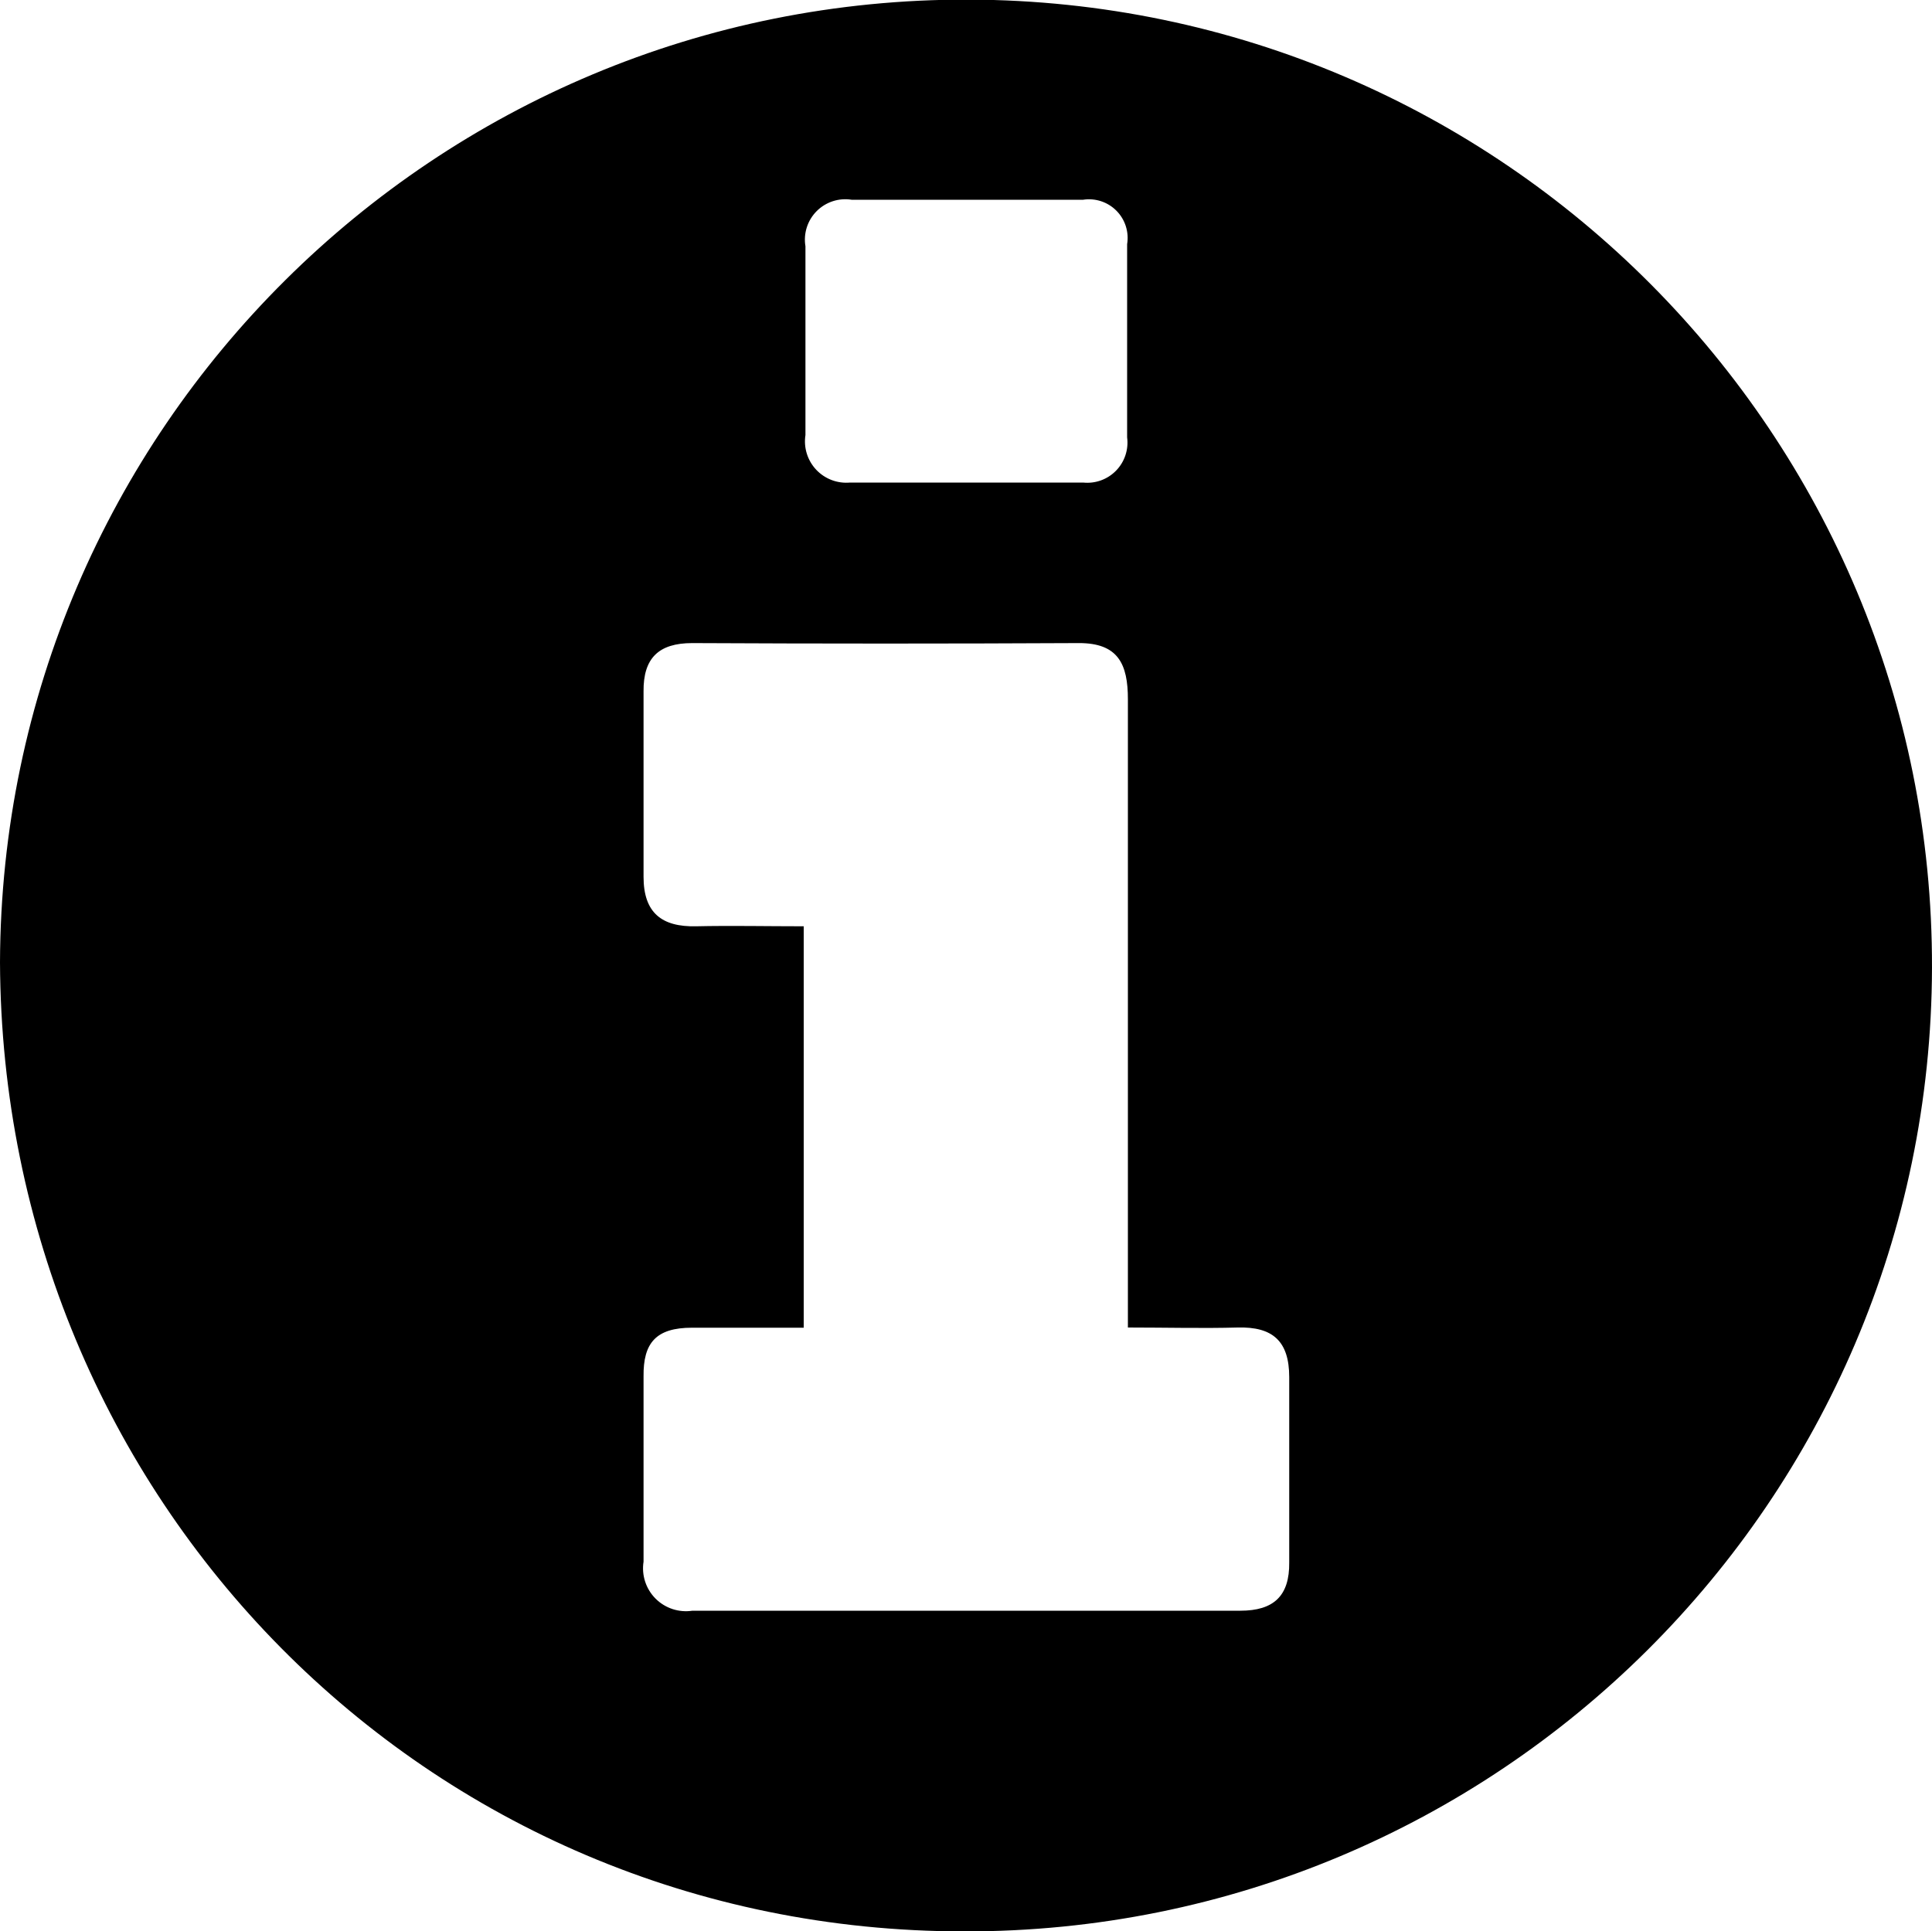
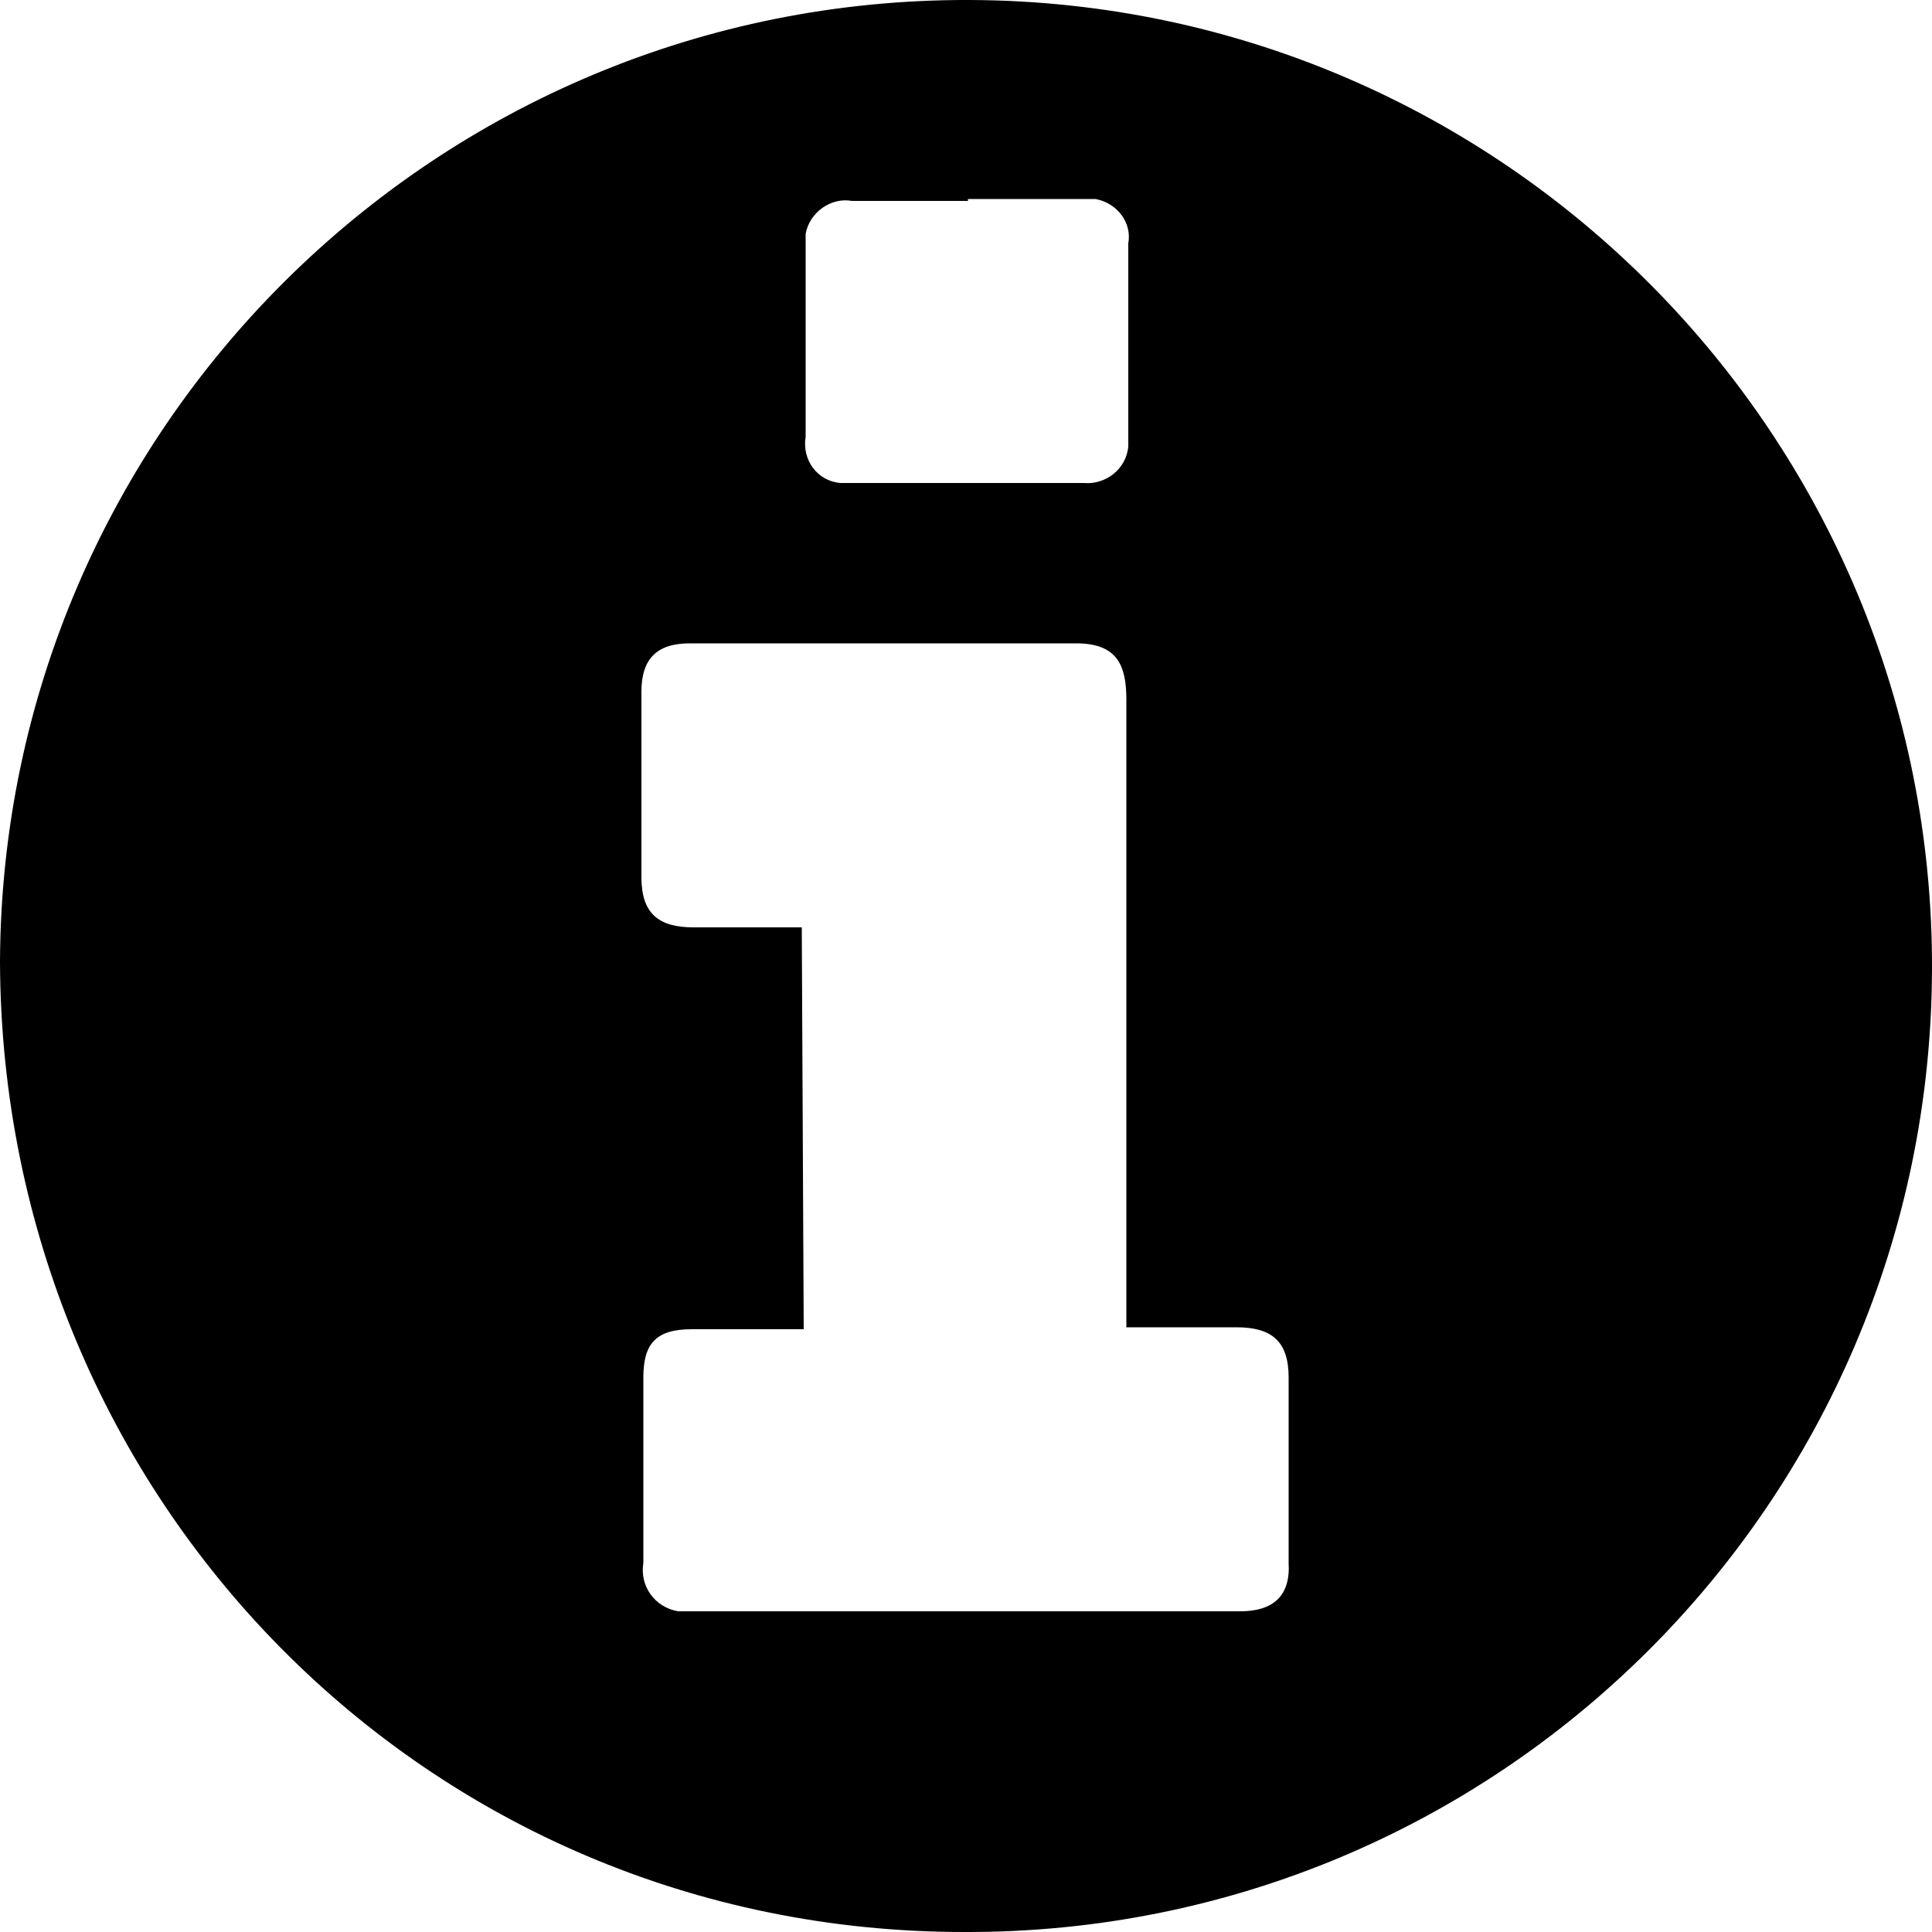
- <svg xmlns="http://www.w3.org/2000/svg" id="Layer_1" data-name="Layer 1" viewBox="0 0 100 99.96">
-   <path d="M10,59.83A50,50,0,1,1,59.9,110C32,110,10.11,87.54,10,59.83ZM51.61,78.75c-2.06,0-3.92,0-5.79,0s-2.53.79-2.51,2.52c0,3.2,0,6.39,0,9.59a2.22,2.22,0,0,0,2.53,2.54q14.18,0,28.36,0c1.72,0,2.55-.76,2.53-2.5,0-3.2,0-6.39,0-9.59,0-1.87-.86-2.62-2.67-2.57s-3.7,0-5.68,0V76.22c0-10,0-20,0-30,0-1.82-.5-2.92-2.55-2.91q-10,.05-20,0c-1.73,0-2.54.77-2.52,2.51,0,3.2,0,6.39,0,9.59,0,1.86.94,2.6,2.72,2.56s3.69,0,5.57,0V78.75Zm8.47-58.39c-2,0-4,0-6,0a2.09,2.09,0,0,0-2.39,2.41c0,3.26,0,6.52,0,9.77A2.14,2.14,0,0,0,54,35c4,0,8,0,12.06,0a2.08,2.08,0,0,0,2.28-2.34c0-3.33,0-6.65,0-10a2,2,0,0,0-2.28-2.3h-6Z" transform="translate(-10 -10.02)" />
+ <svg xmlns="http://www.w3.org/2000/svg" version="1.1" id="Layer_1" x="0px" y="0px" viewBox="0 0 100 100" style="enable-background:new 0 0 100 100;" xml:space="preserve">
+   <path d="M0,49.8C0.1,22.2,22.6-0.1,50.2,0c27.6,0.1,49.9,22.6,49.8,50.2c-0.1,27.6-22.5,49.9-50.1,49.8C22,100,0.1,77.5,0,49.8z   M41.6,68.8c-2.1,0-3.9,0-5.8,0s-2.5,0.8-2.5,2.5c0,3.2,0,6.4,0,9.6c-0.2,1.2,0.6,2.3,1.8,2.5c0.2,0,0.5,0,0.7,0  c9.5,0,18.9,0,28.4,0c1.7,0,2.6-0.8,2.5-2.5c0-3.2,0-6.4,0-9.6c0-1.9-0.9-2.6-2.7-2.6s-3.7,0-5.7,0v-2.5c0-10,0-20,0-30  c0-1.8-0.5-2.9-2.6-2.9c-6.7,0-13.3,0-20,0c-1.7,0-2.5,0.8-2.5,2.5c0,3.2,0,6.4,0,9.6c0,1.9,0.9,2.6,2.7,2.6s3.7,0,5.6,0L41.6,68.8  L41.6,68.8z M50.1,10.4c-2,0-4,0-6,0c-1.1-0.2-2.2,0.6-2.4,1.7c0,0.2,0,0.5,0,0.7c0,3.3,0,6.5,0,9.8c-0.2,1.2,0.6,2.3,1.8,2.4  c0.2,0,0.3,0,0.5,0c4,0,8,0,12.1,0c1.1,0.1,2.2-0.7,2.3-1.9c0-0.2,0-0.3,0-0.5c0-3.3,0-6.6,0-10c0.2-1.1-0.6-2.1-1.7-2.3  c-0.2,0-0.4,0-0.6,0H50.1L50.1,10.4z" />
</svg>
